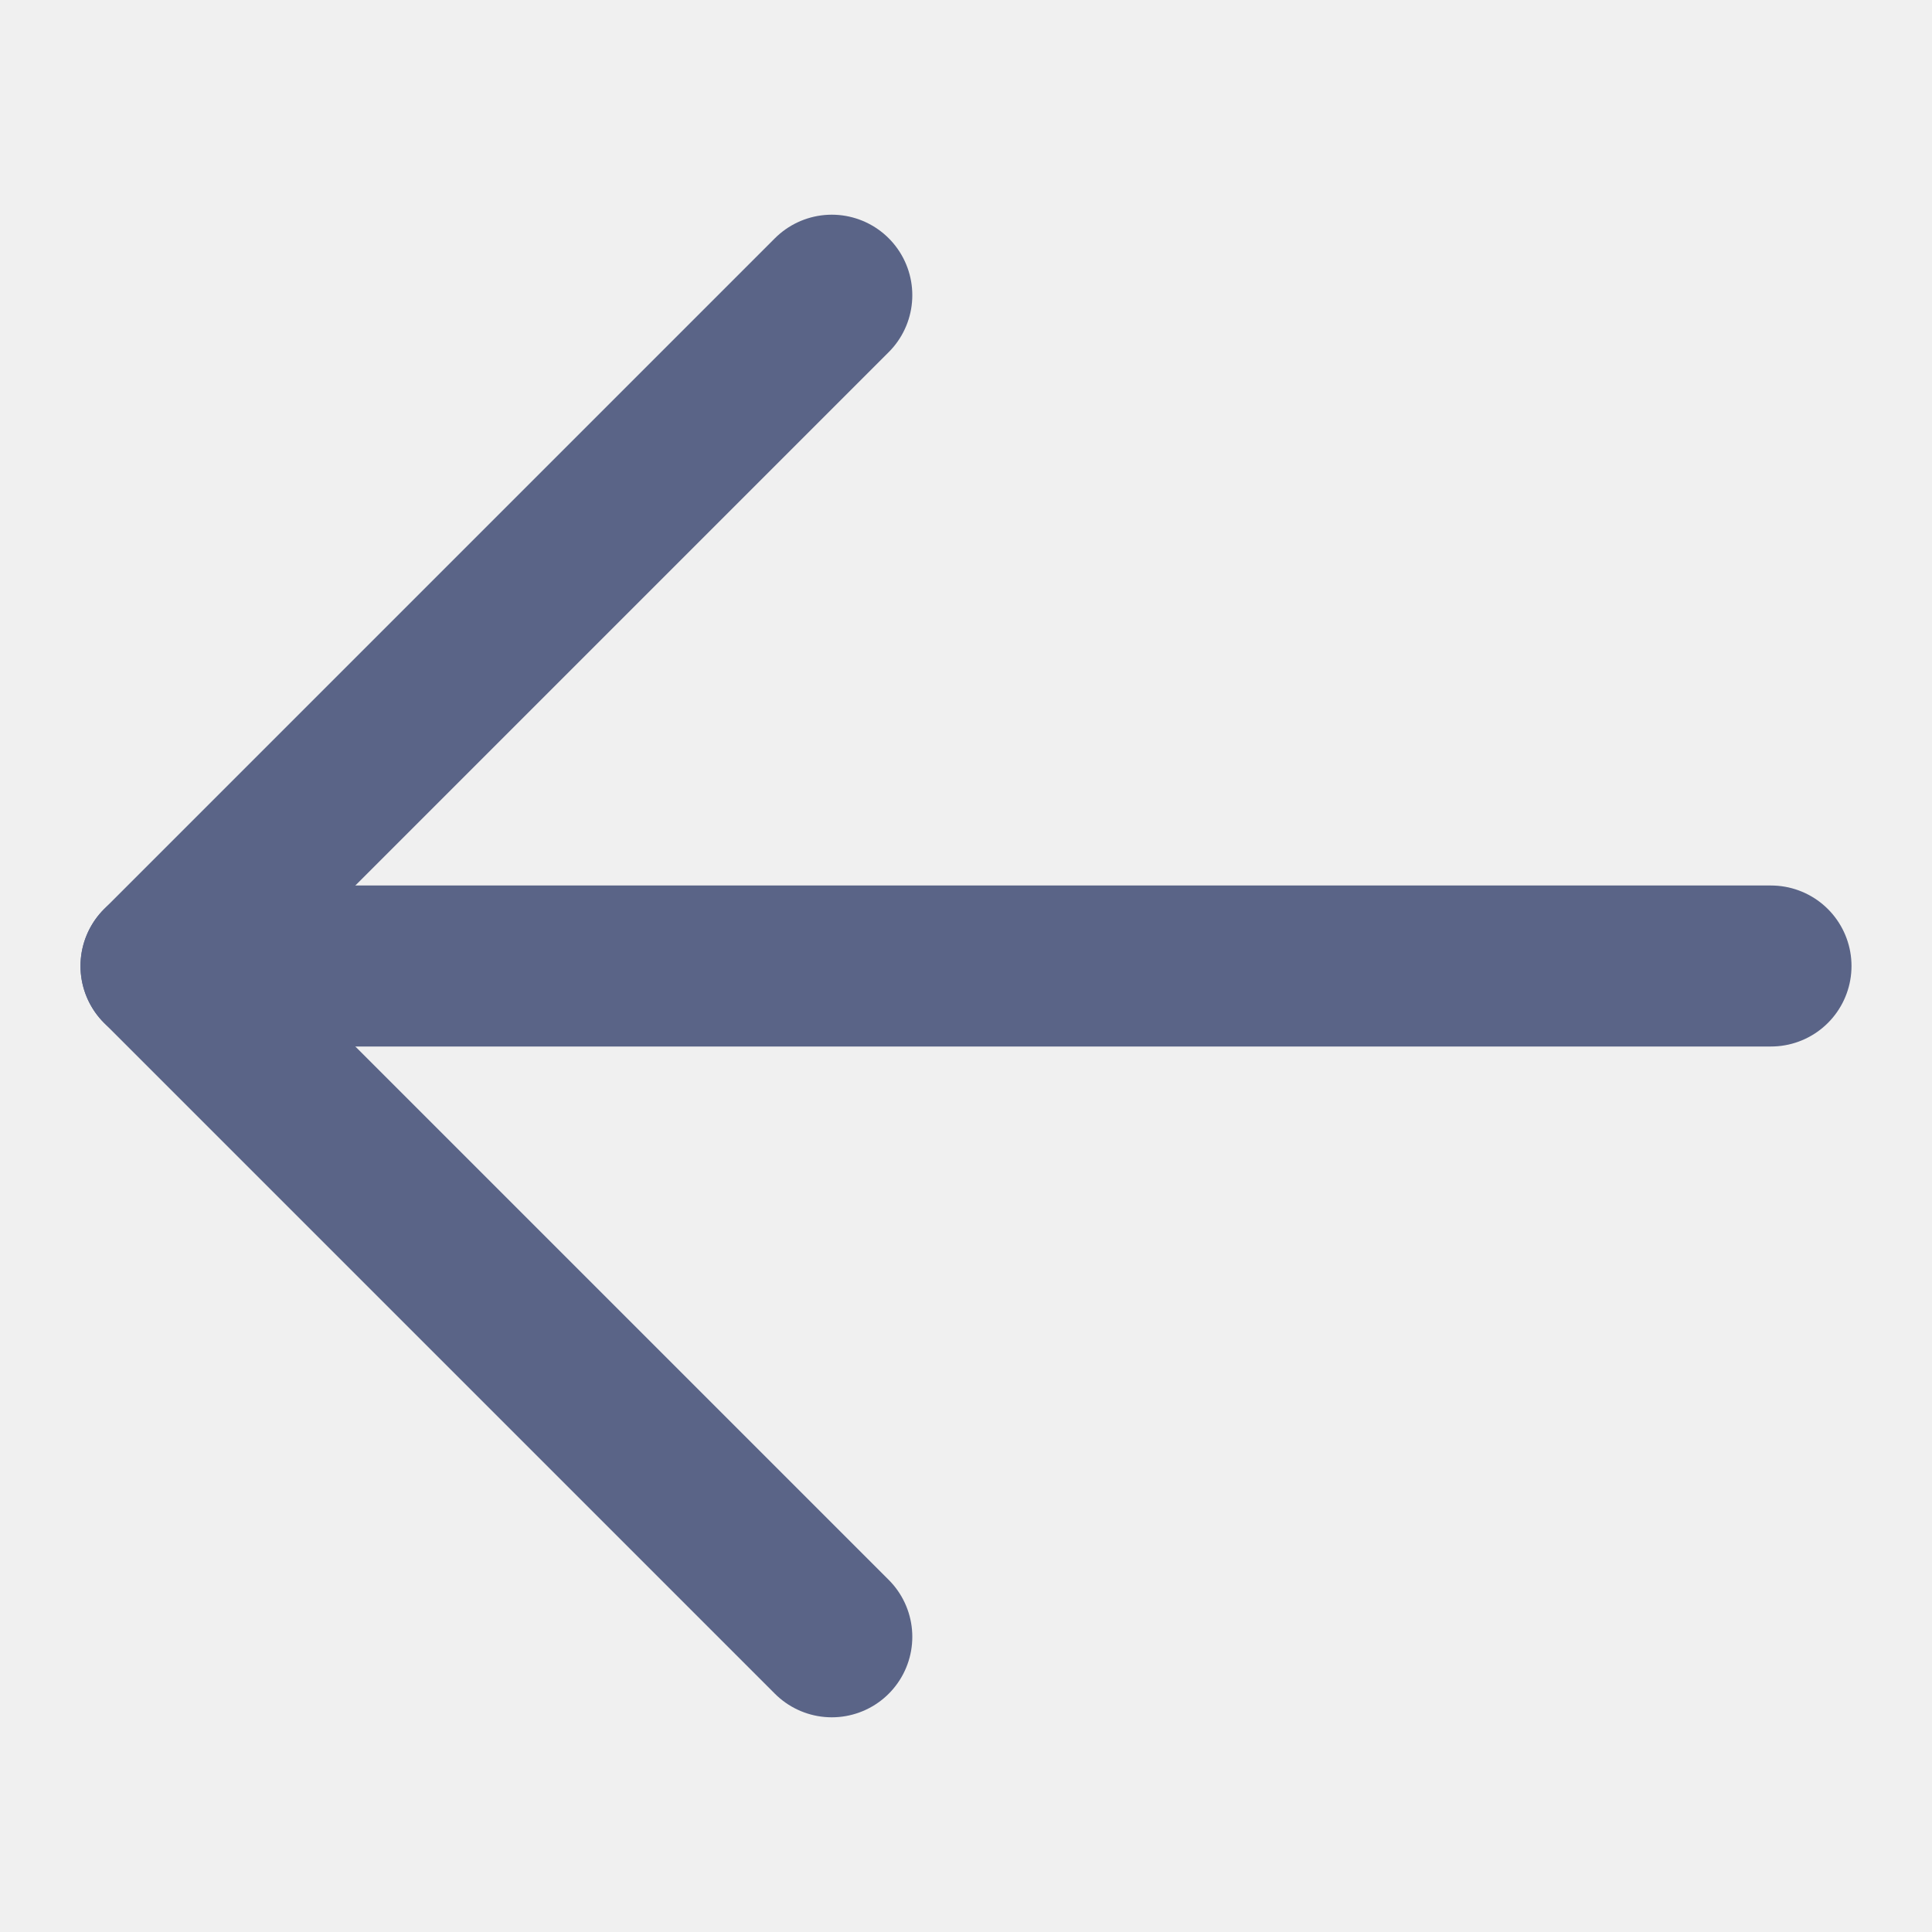
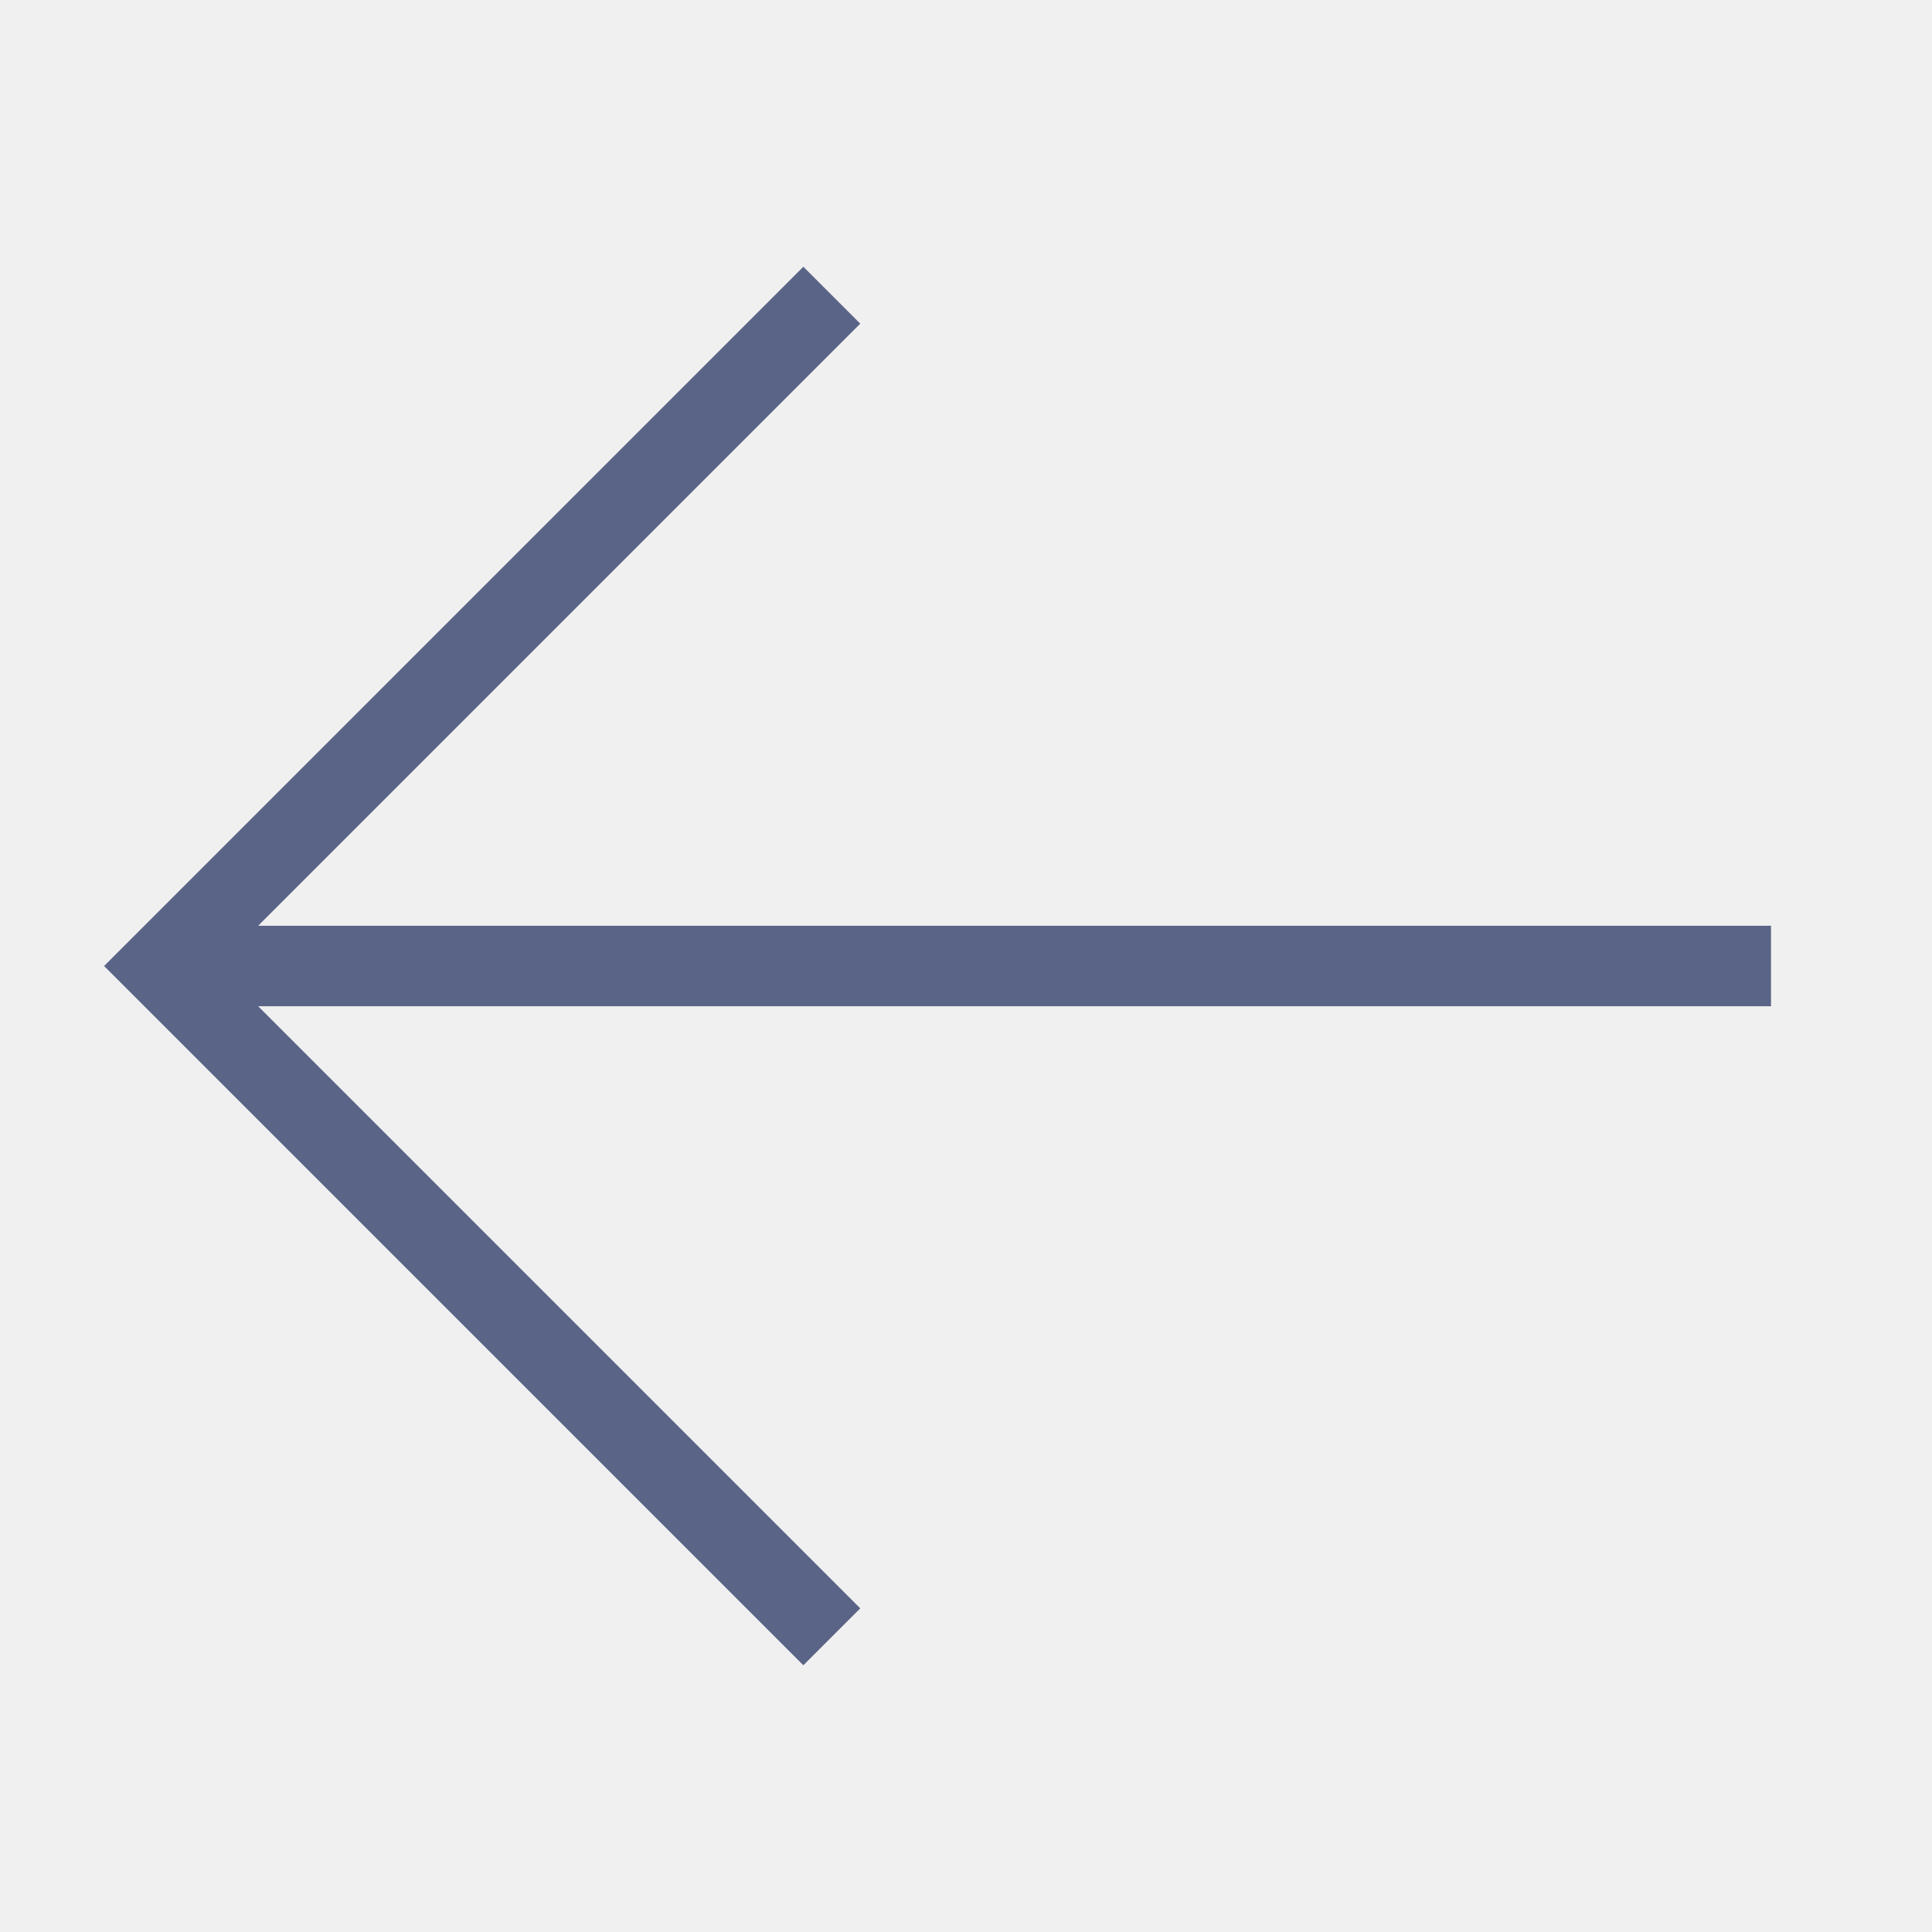
<svg xmlns="http://www.w3.org/2000/svg" width="24" height="24" viewBox="0 0 24 24" fill="none">
  <g opacity="0.75" clip-path="url(#clip0)">
-     <path d="M10.333 20.333L2 12L10.333 3.667" stroke="#283664" stroke-width="2" stroke-linecap="round" stroke-linejoin="round" />
-     <path d="M22 12L2 12" stroke="#283664" stroke-width="2" stroke-linecap="round" stroke-linejoin="round" />
+     <path d="M10.333 20.333L2 12L10.333 3.667" stroke="#283664" strokeWidth="2" strokeLinecap="round" strokeLinejoin="round" />
+     <path d="M22 12L2 12" stroke="#283664" strokeWidth="2" strokeLinecap="round" strokeLinejoin="round" />
  </g>
  <defs>
    <clipPath id="clip0">
      <rect width="24" height="24" fill="white" transform="matrix(1 1.74846e-07 1.74846e-07 -1 0 24)" />
    </clipPath>
  </defs>
</svg>
